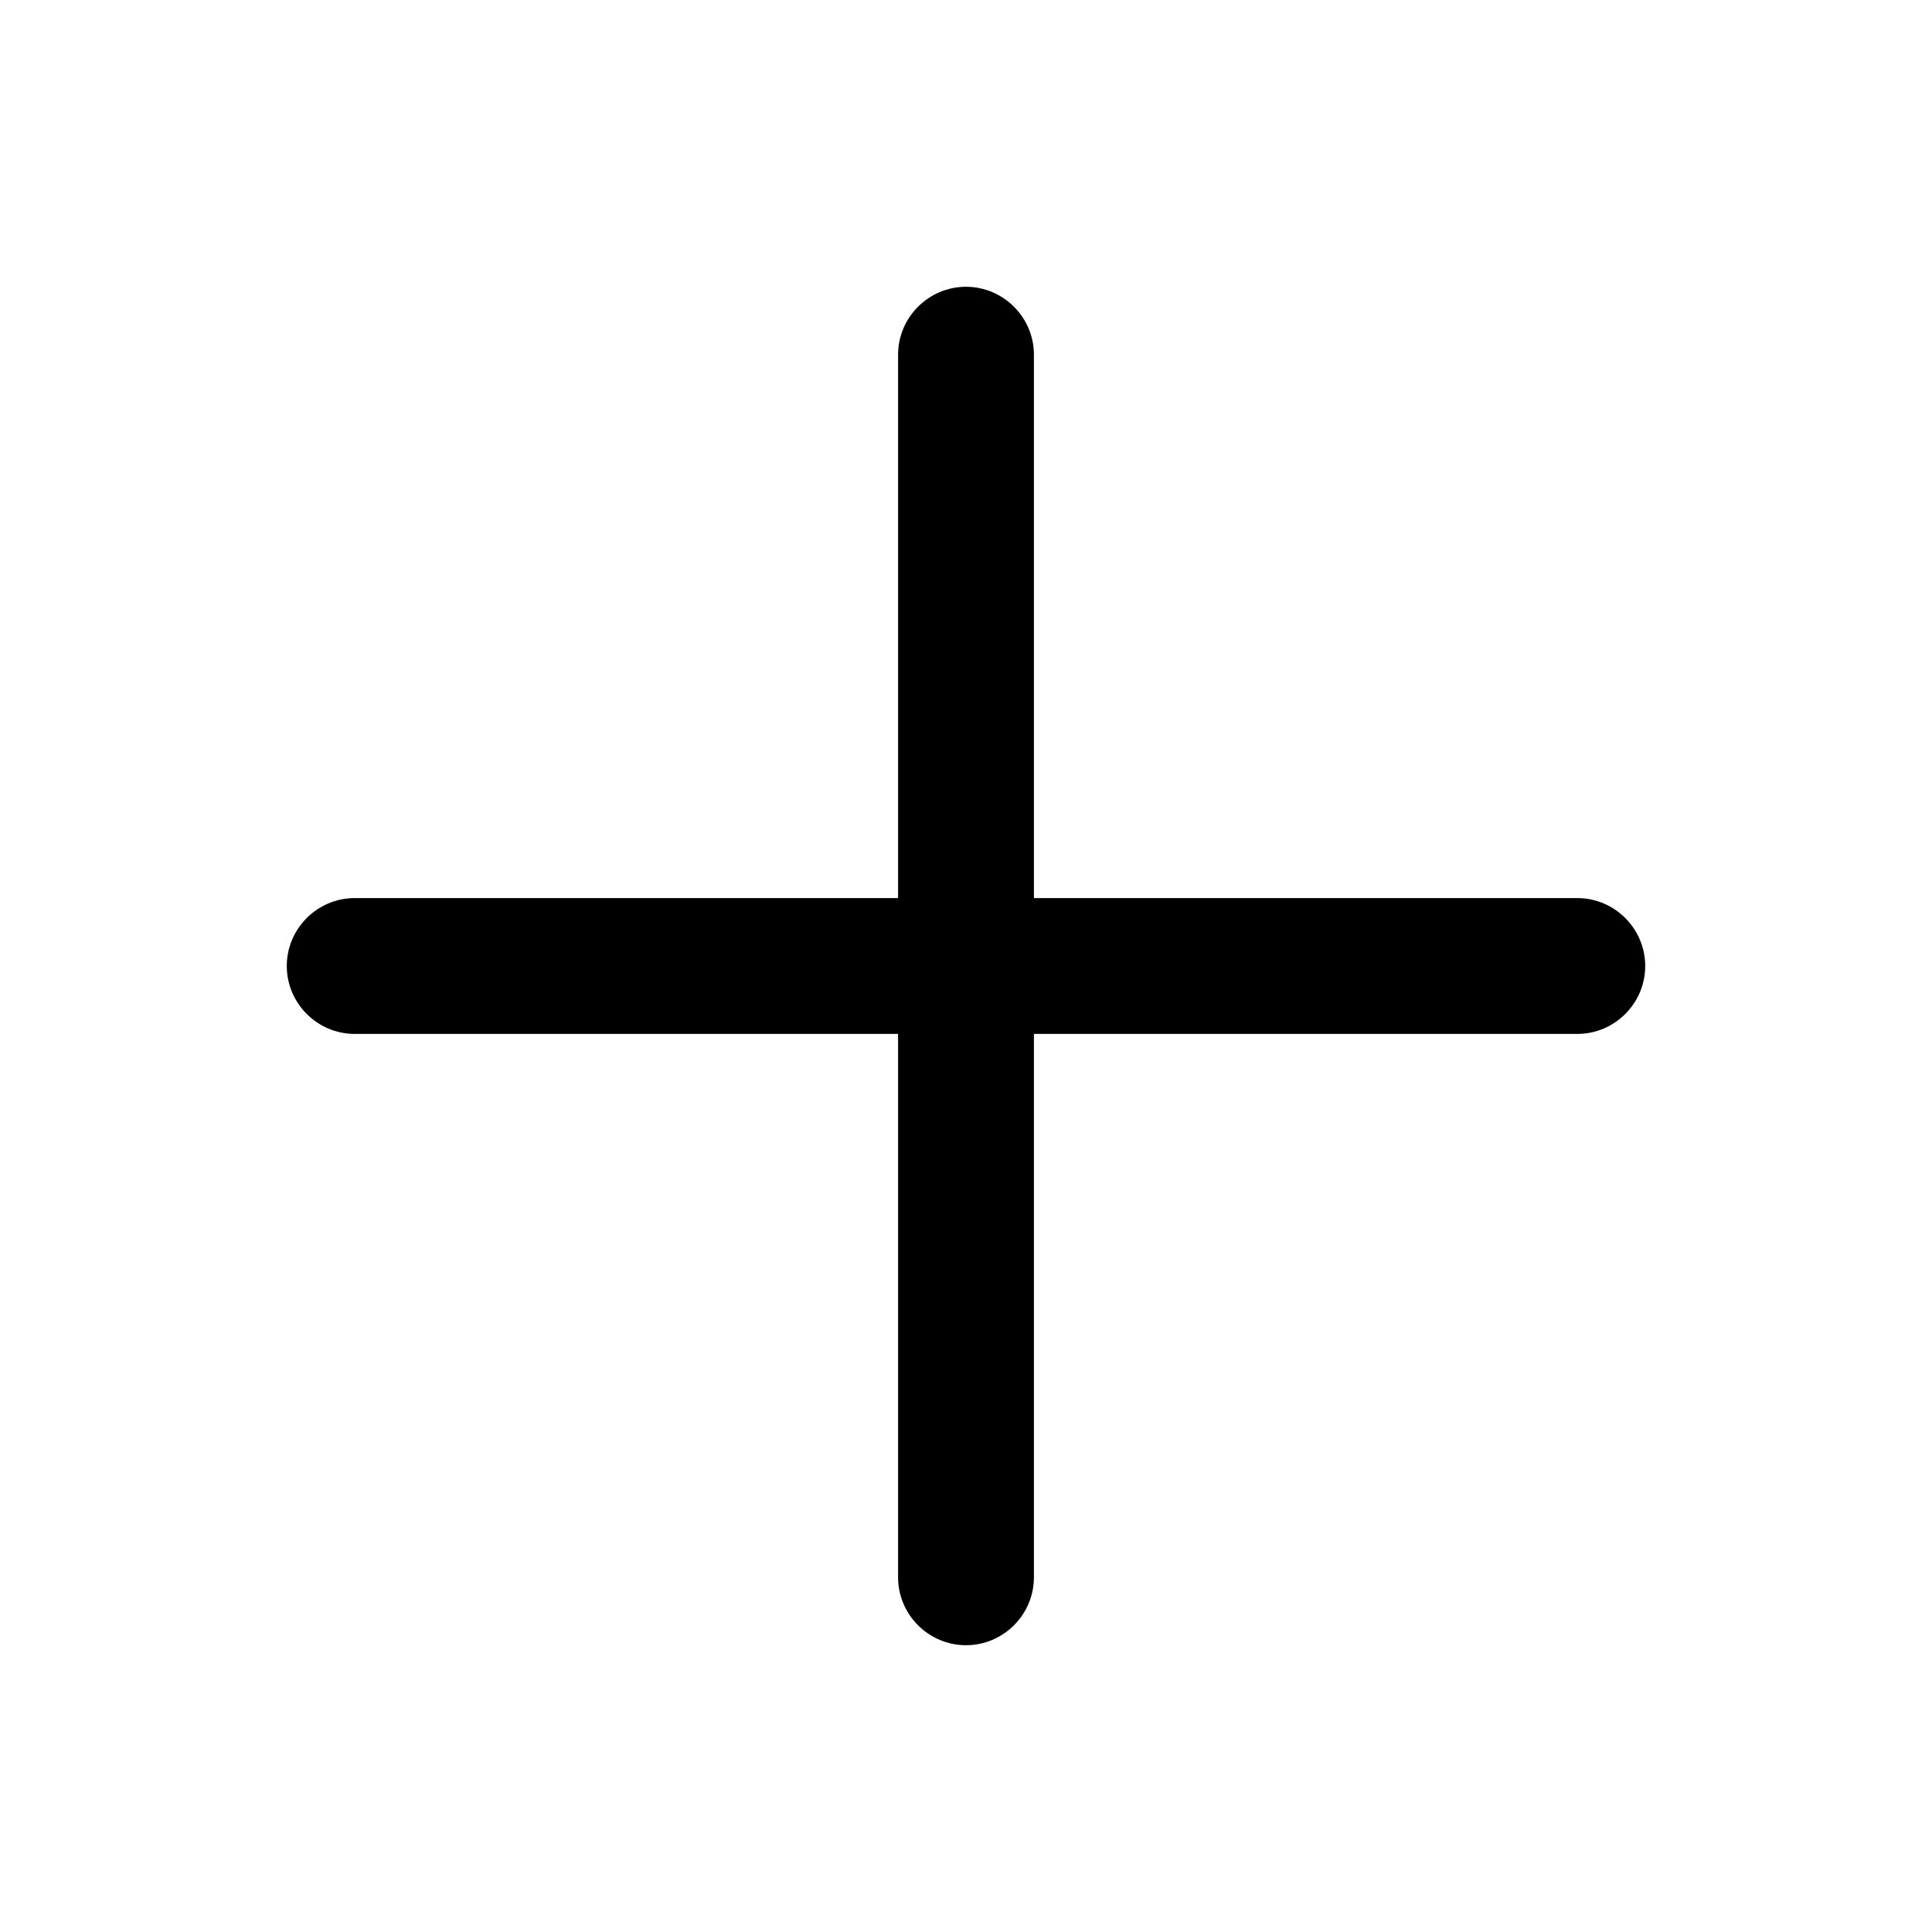
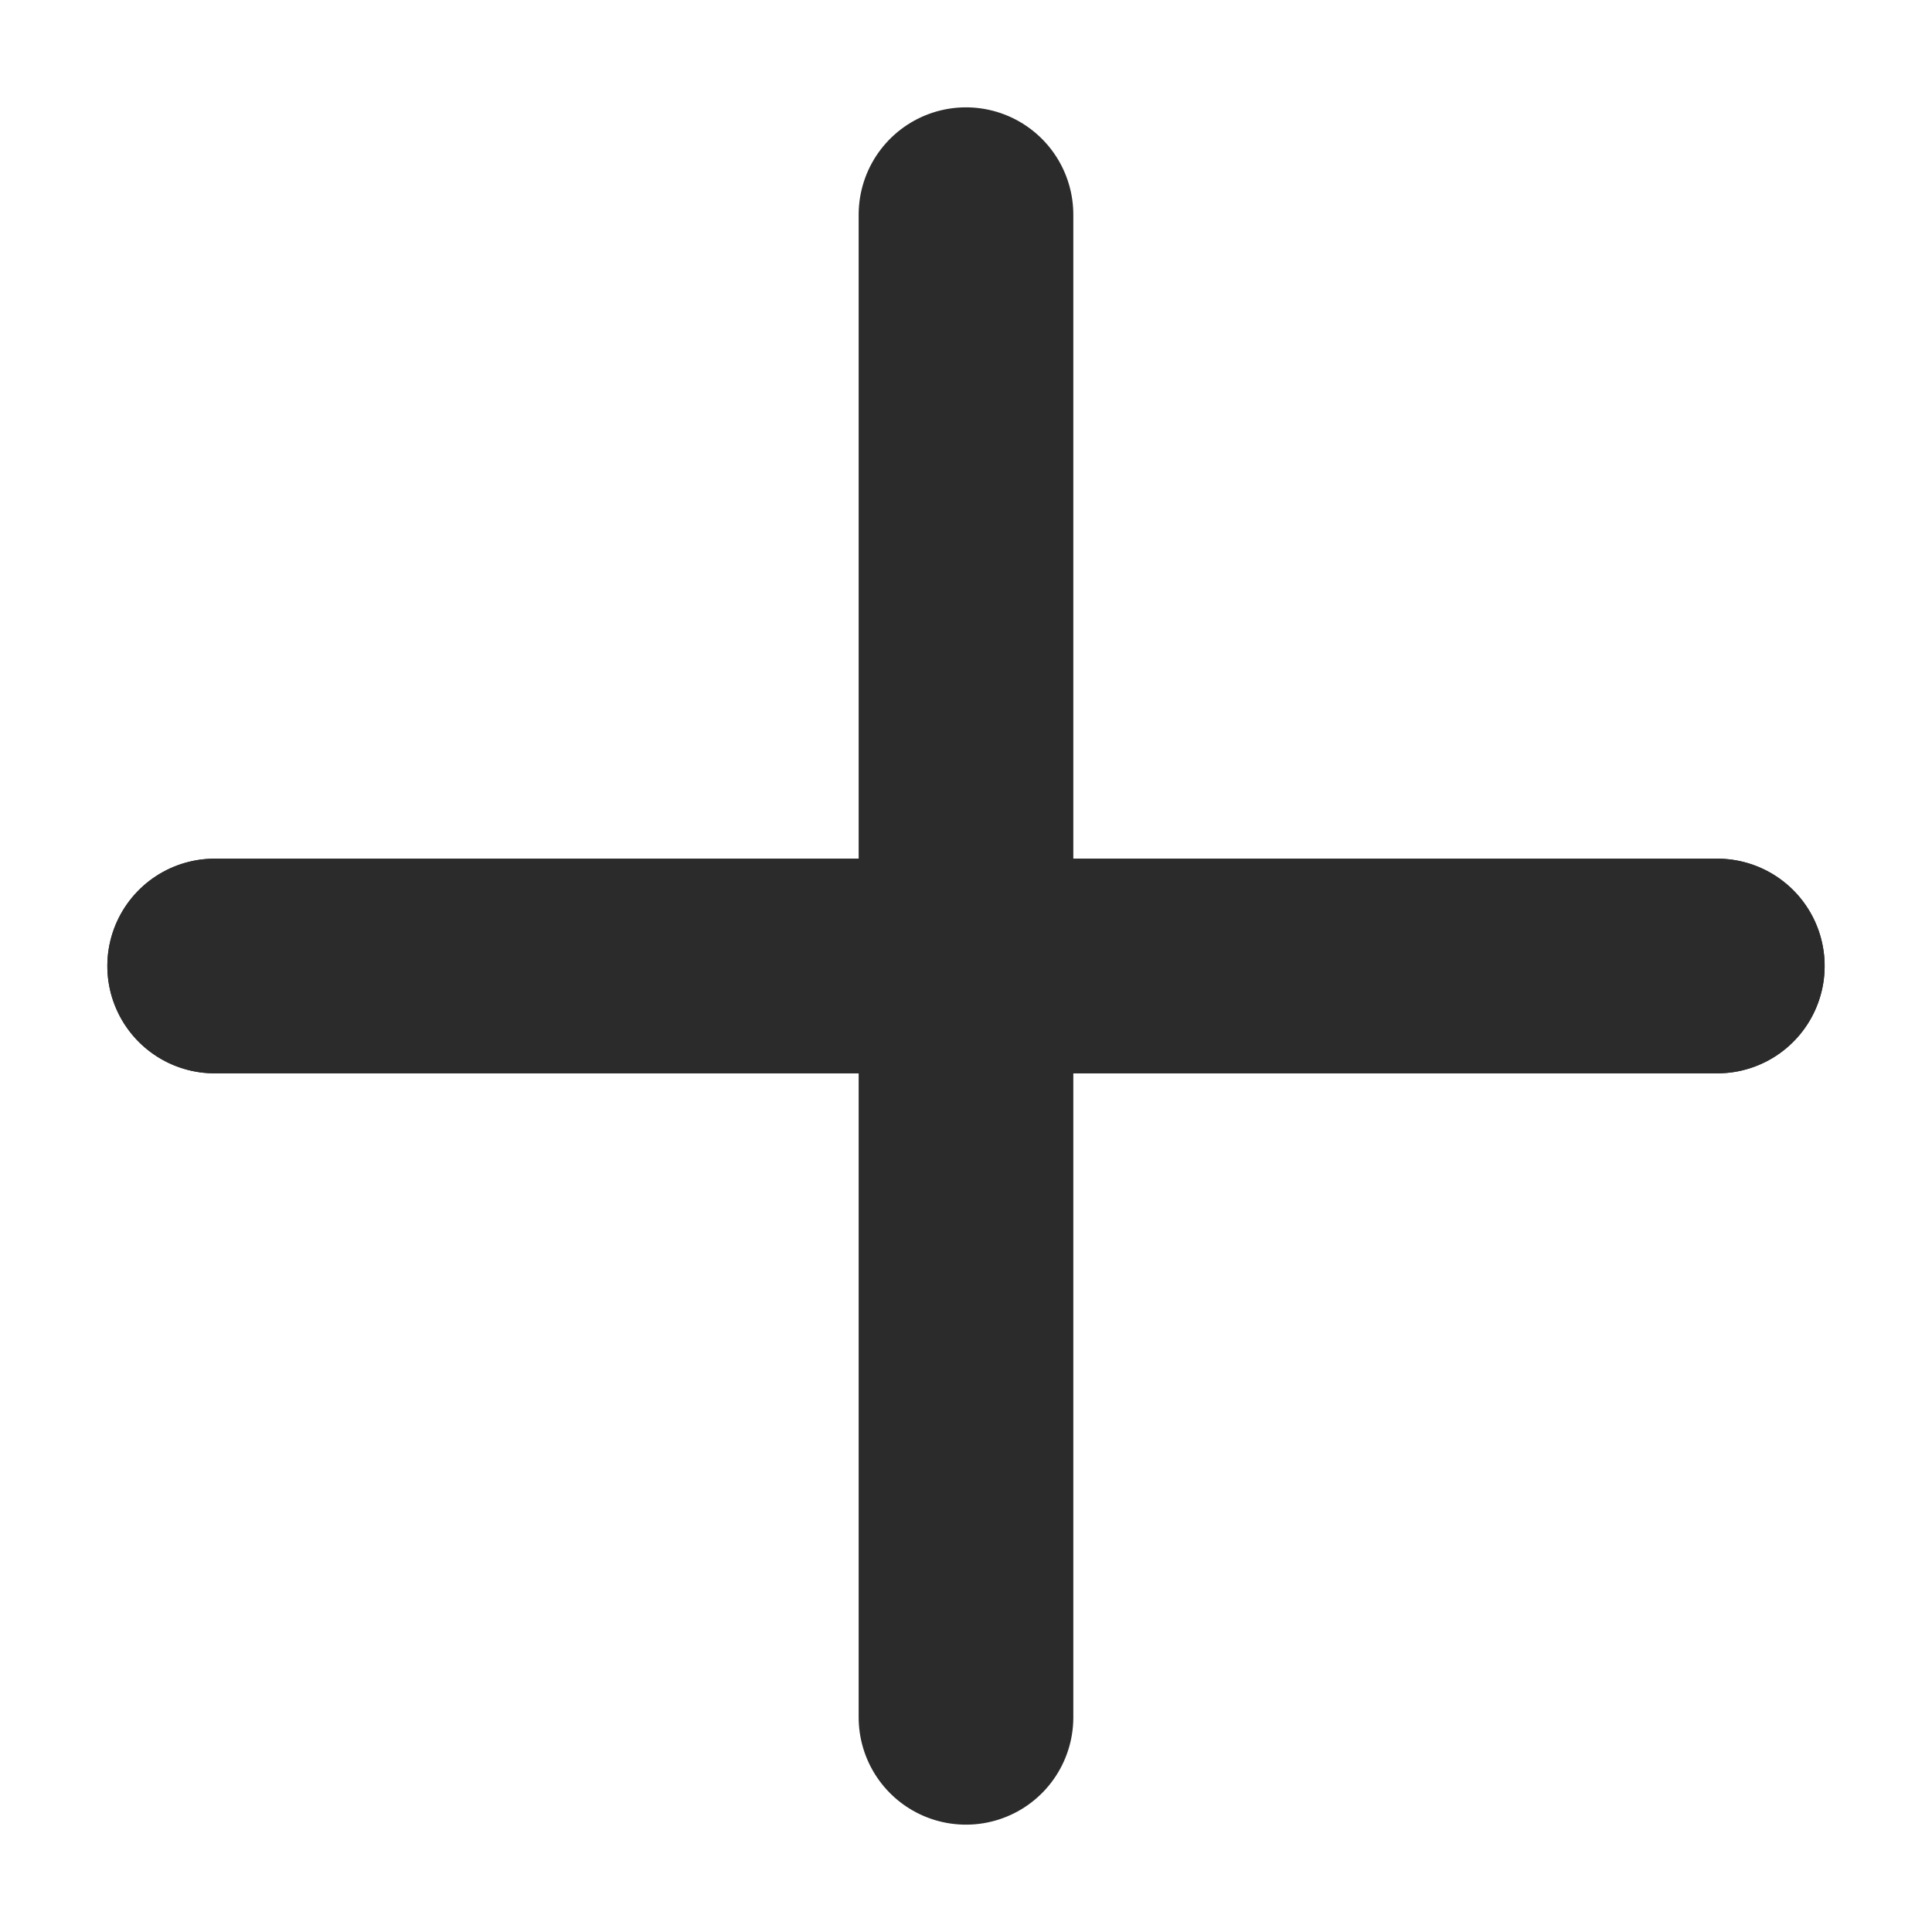
- <svg xmlns="http://www.w3.org/2000/svg" class="svg-icon" style="width: 1em; height: 1em;vertical-align: middle;fill: currentColor;overflow: hidden;" viewBox="0 0 1024 1024" version="1.1">
-   <path d="M836 476H548V188c0-19.8-16.2-36-36-36s-36 16.2-36 36v288H188c-19.8 0-36 16.2-36 36s16.2 36 36 36h288v288c0 19.8 16.2 36 36 36s36-16.2 36-36V548h288c19.8 0 36-16.2 36-36s-16.2-36-36-36z" />
+ <svg xmlns="http://www.w3.org/2000/svg" width="27" height="27" viewBox="0 0 27 27">
+   <g id="Group_1" data-name="Group 1" transform="translate(3 3)">
+     <line id="Line_4" data-name="Line 4" x2="14.849" y2="14.849" transform="translate(0 10.5) rotate(-45)" fill="none" stroke="#2b2b2b" stroke-linecap="round" stroke-width="3" />
+     <line id="Line_5" data-name="Line 5" x2="14.849" y2="14.849" transform="translate(0 10.5) rotate(-45)" fill="none" stroke="#2b2b2b" stroke-linecap="round" stroke-width="3" />
+     <line id="Line_6" data-name="Line 6" x1="14.849" y2="14.849" transform="translate(0 10.5) rotate(-45)" fill="none" stroke="#2b2b2b" stroke-linecap="round" stroke-width="3" />
+   </g>
</svg>
